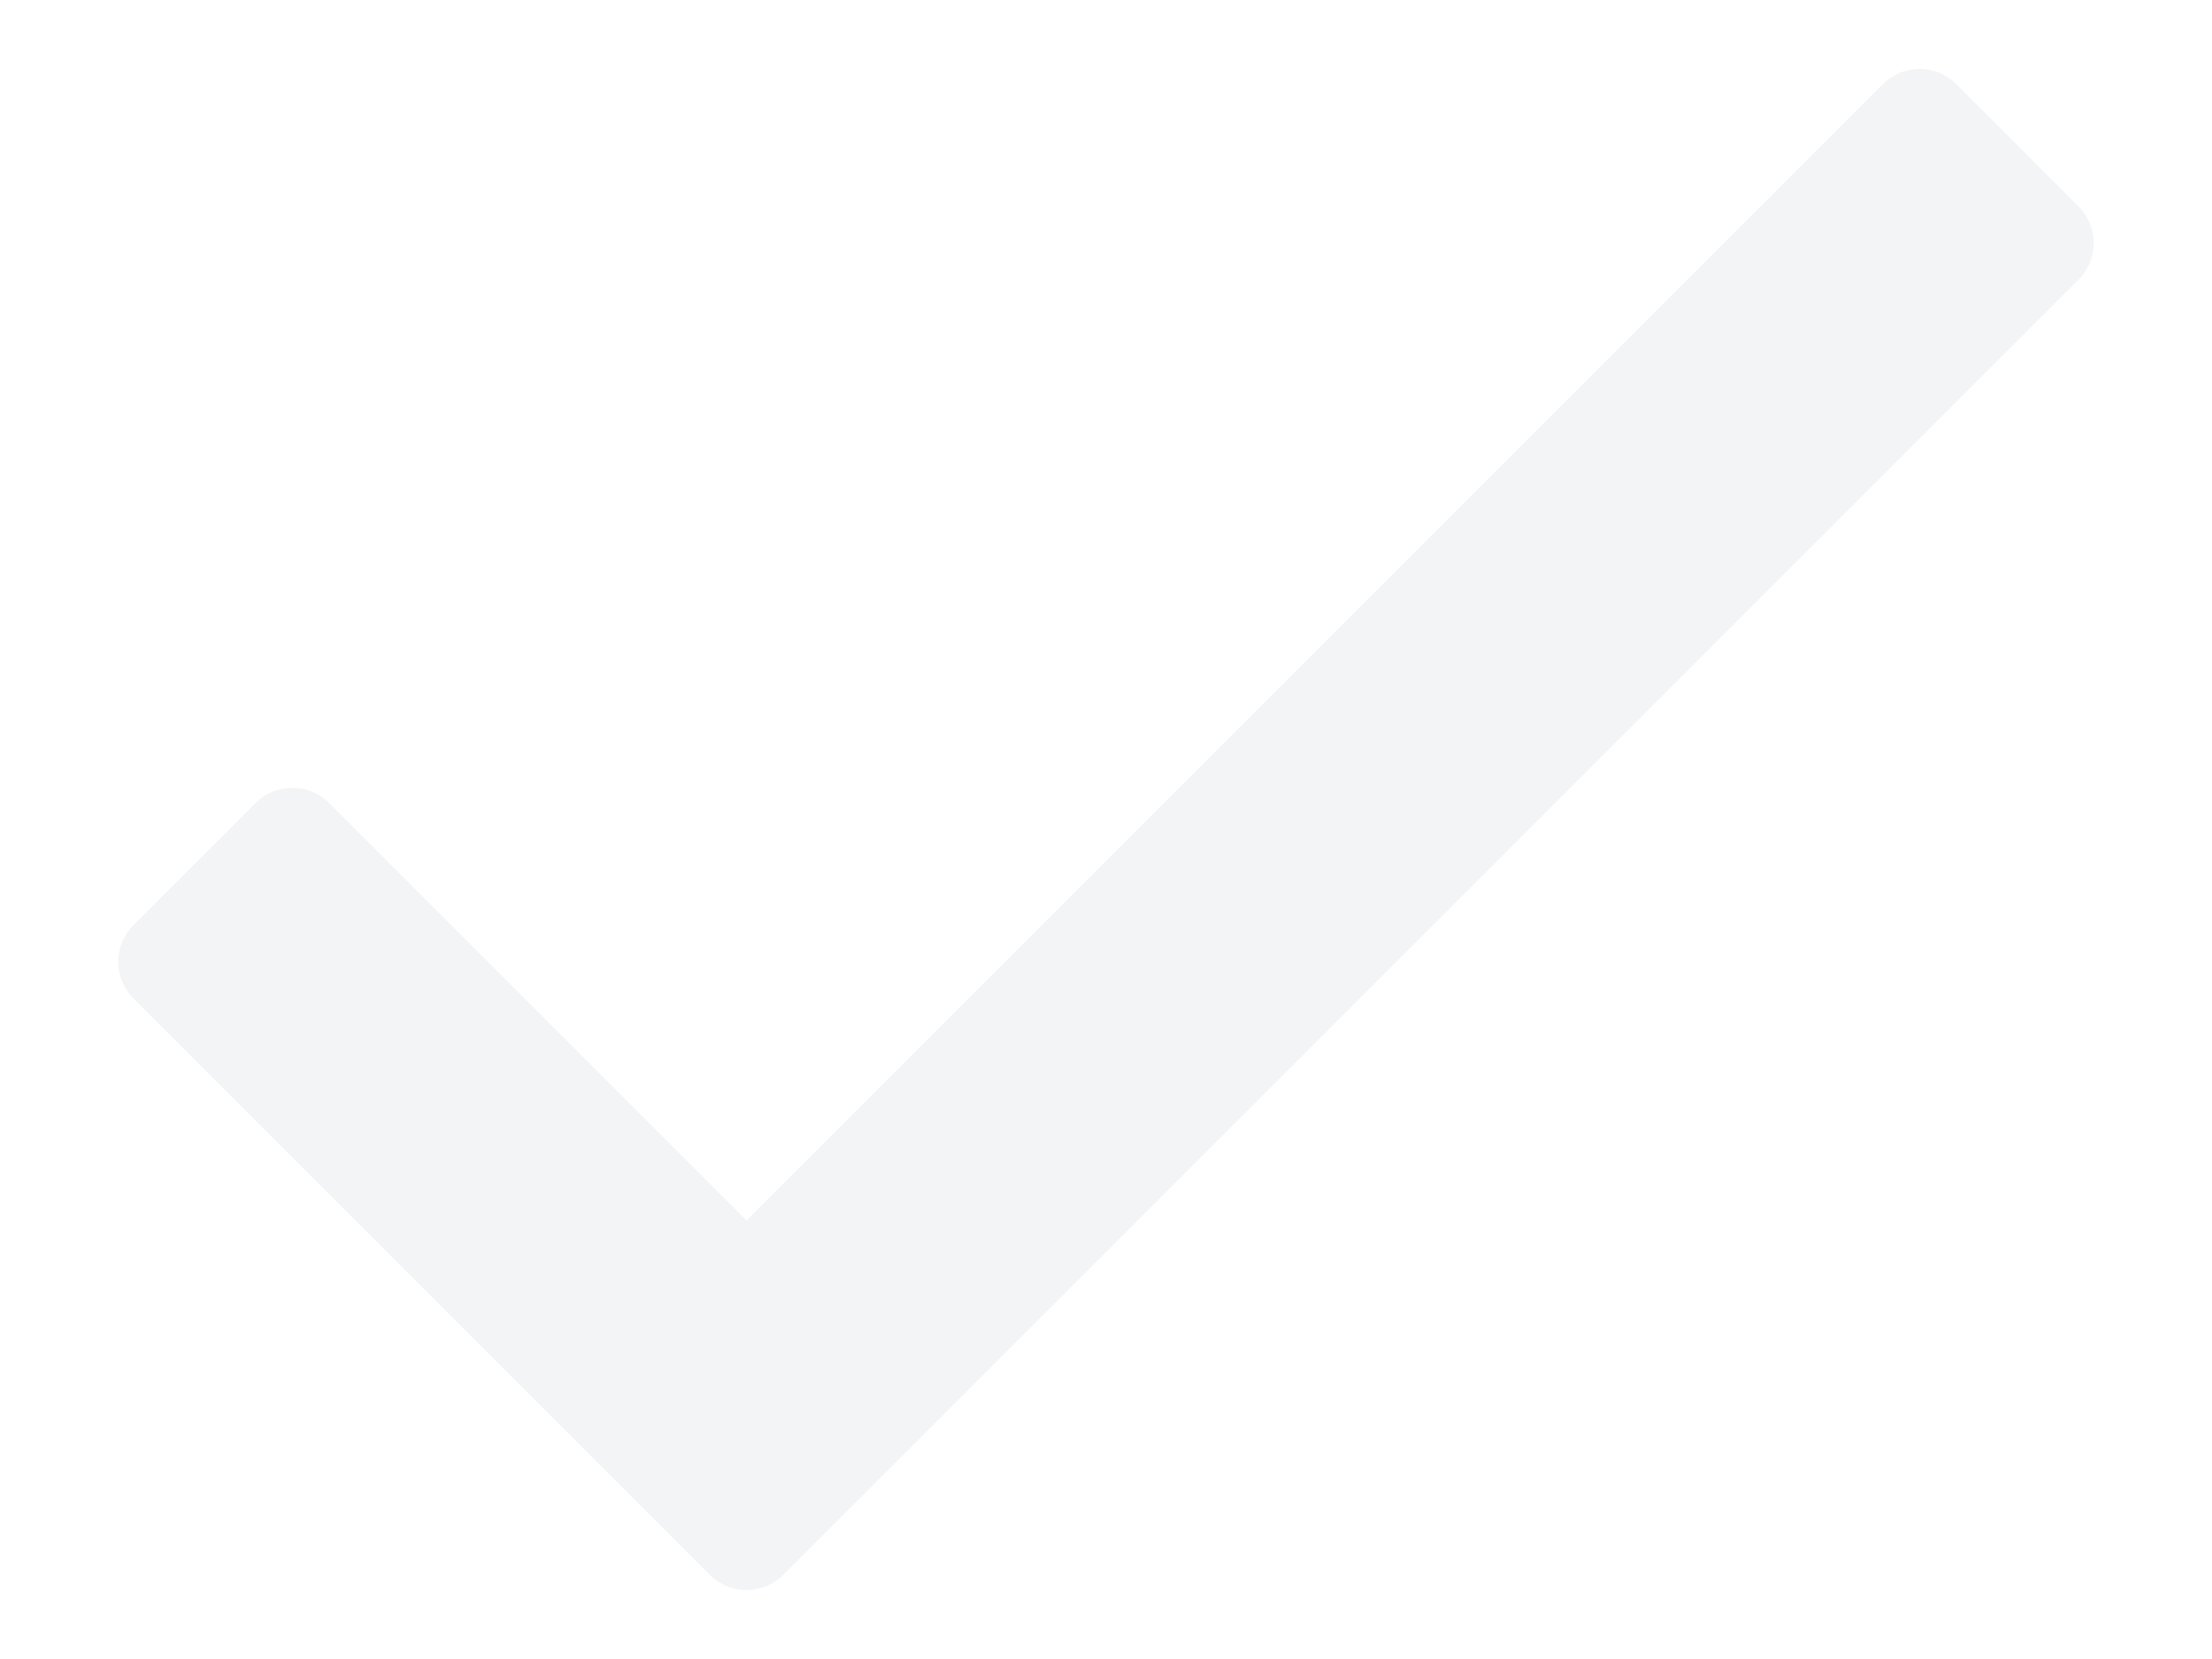
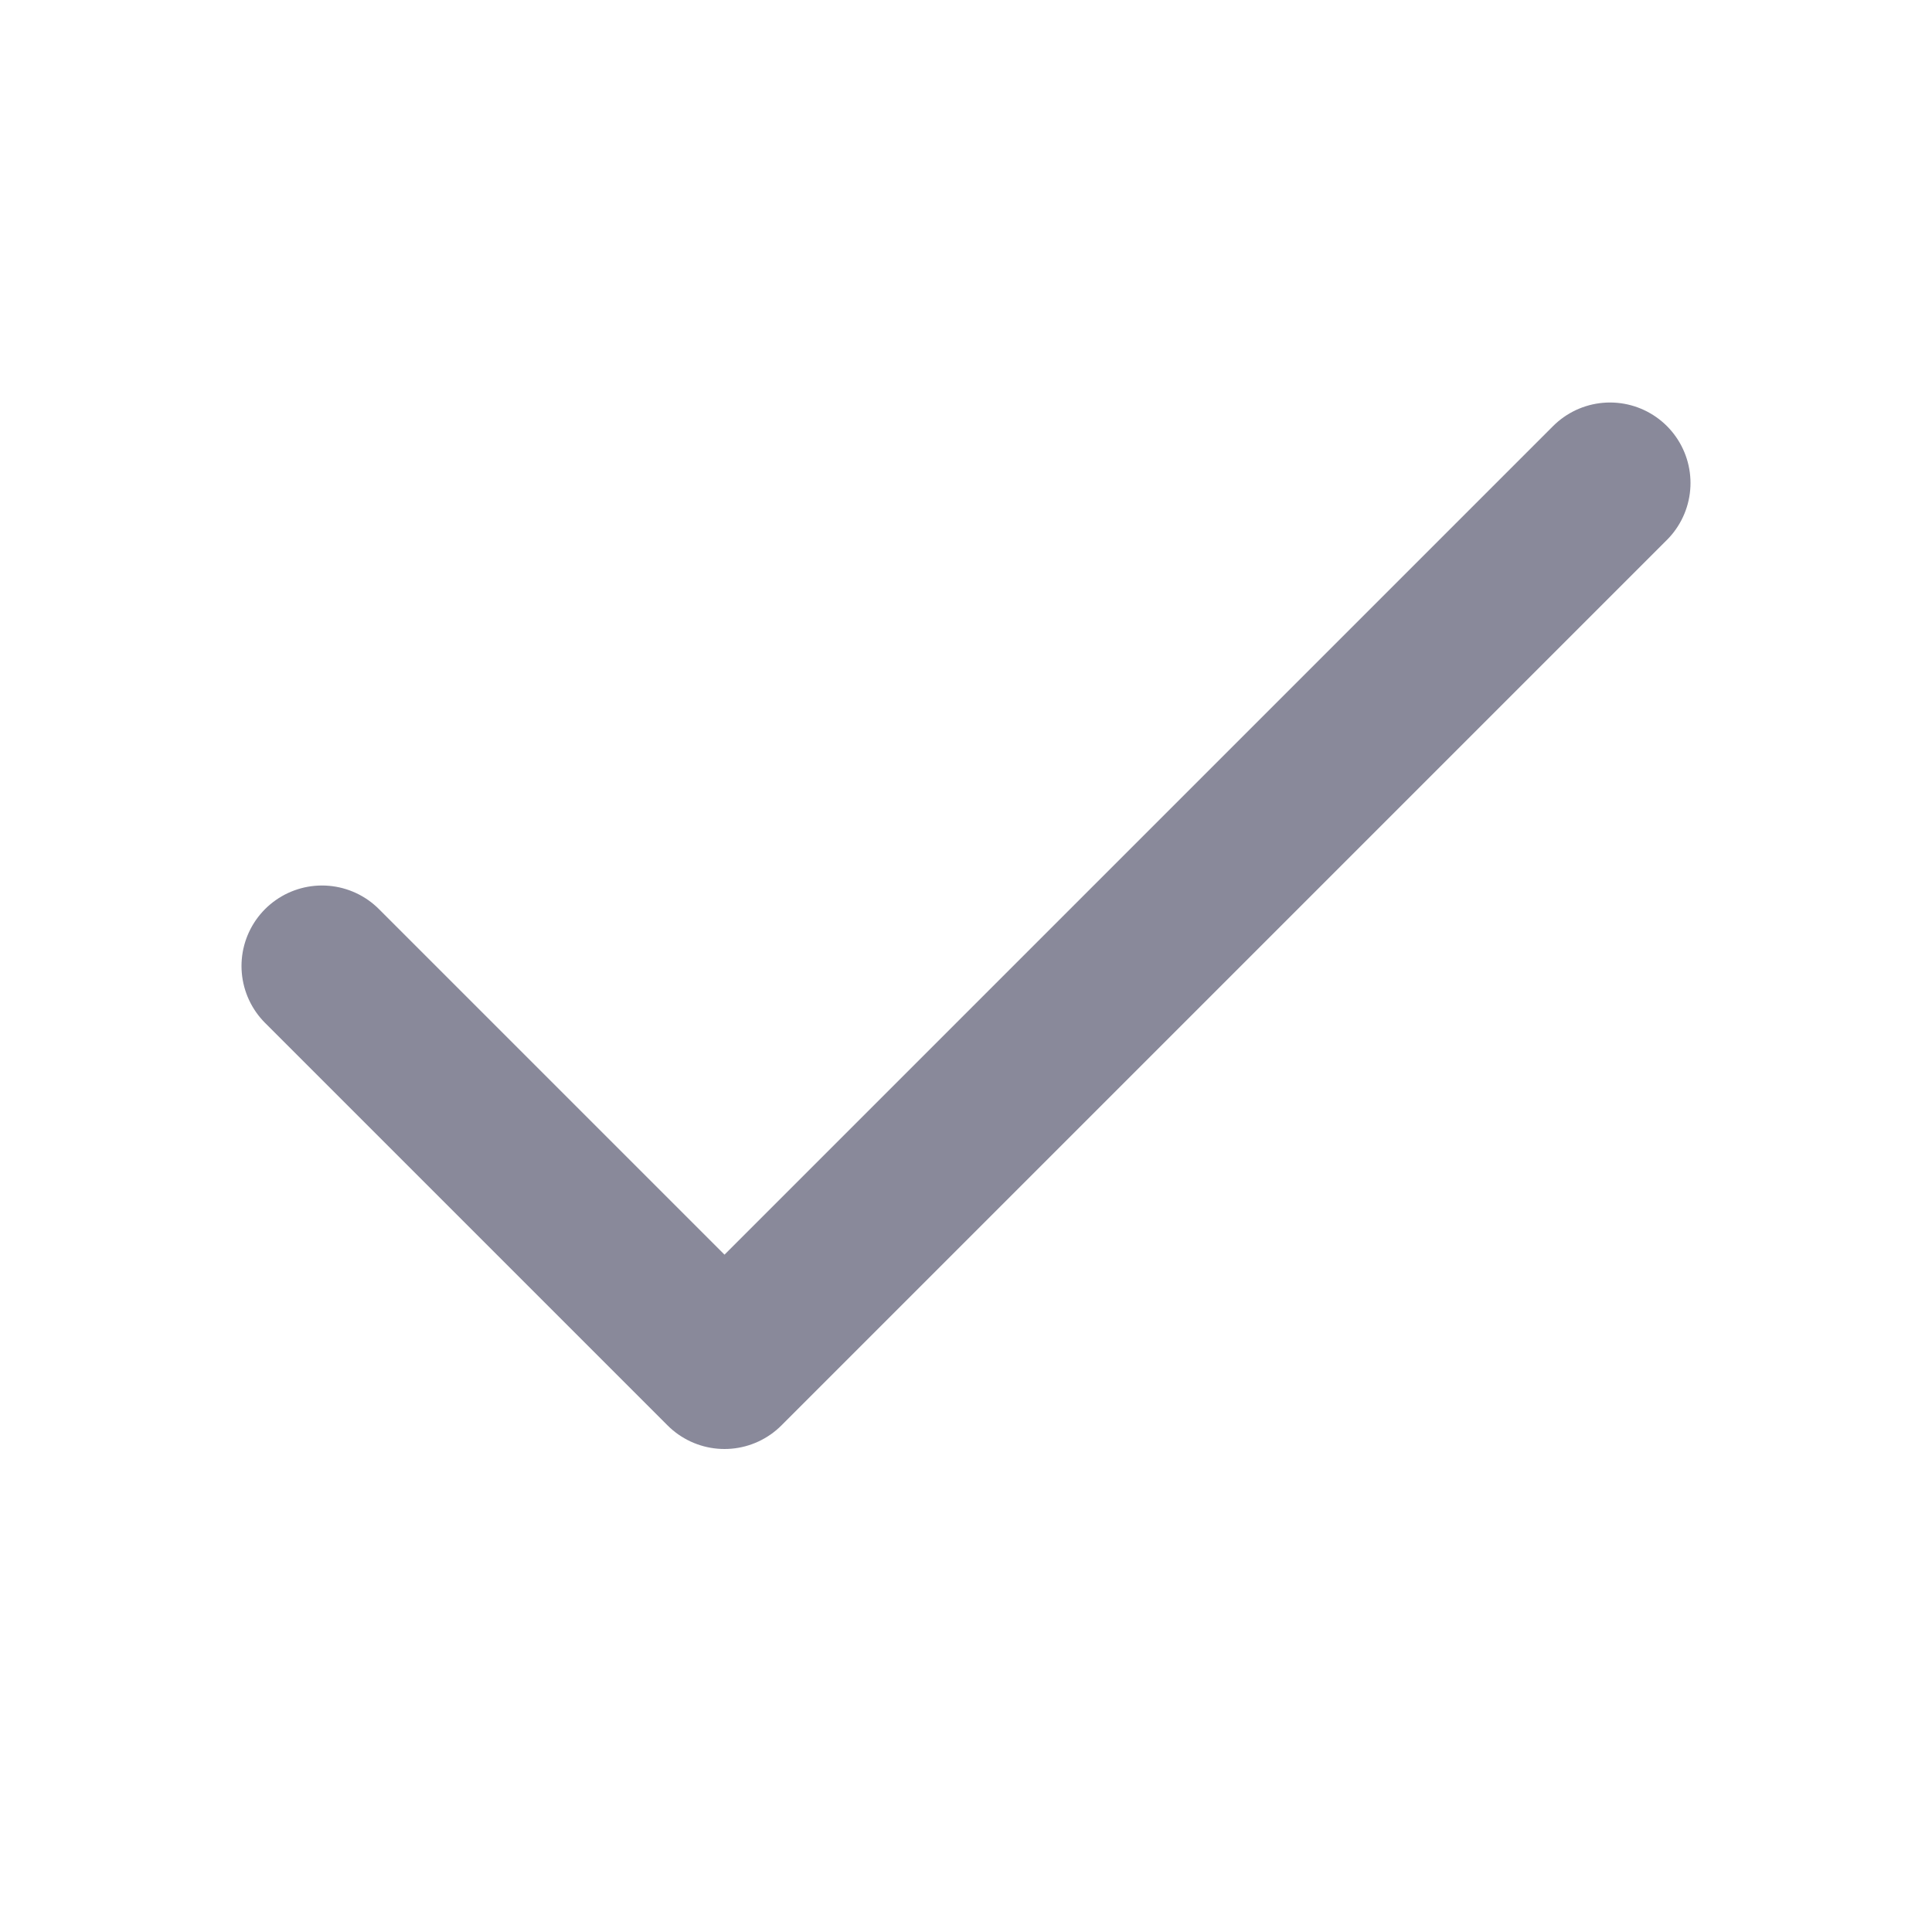
- <svg xmlns="http://www.w3.org/2000/svg" width="16" height="12" viewBox="0 0 16 12" fill="none">
-   <path d="M13.62 0.608L5.4 8.828L2.38 5.808C2.233 5.662 1.996 5.662 1.849 5.808L0.965 6.692C0.819 6.838 0.819 7.076 0.965 7.222L5.135 11.392C5.281 11.538 5.519 11.538 5.665 11.392L15.034 2.023C15.181 1.876 15.181 1.639 15.034 1.492L14.15 0.608C14.004 0.462 13.767 0.462 13.62 0.608Z" fill="#F3F4F6" />
+ <svg xmlns="http://www.w3.org/2000/svg" width="24" height="24" viewBox="0 0 24 24" fill="none">
+   <path d="M20 6L9 17L4 12" stroke="#89899A" stroke-width="2" stroke-linecap="round" stroke-linejoin="round" />
</svg>
